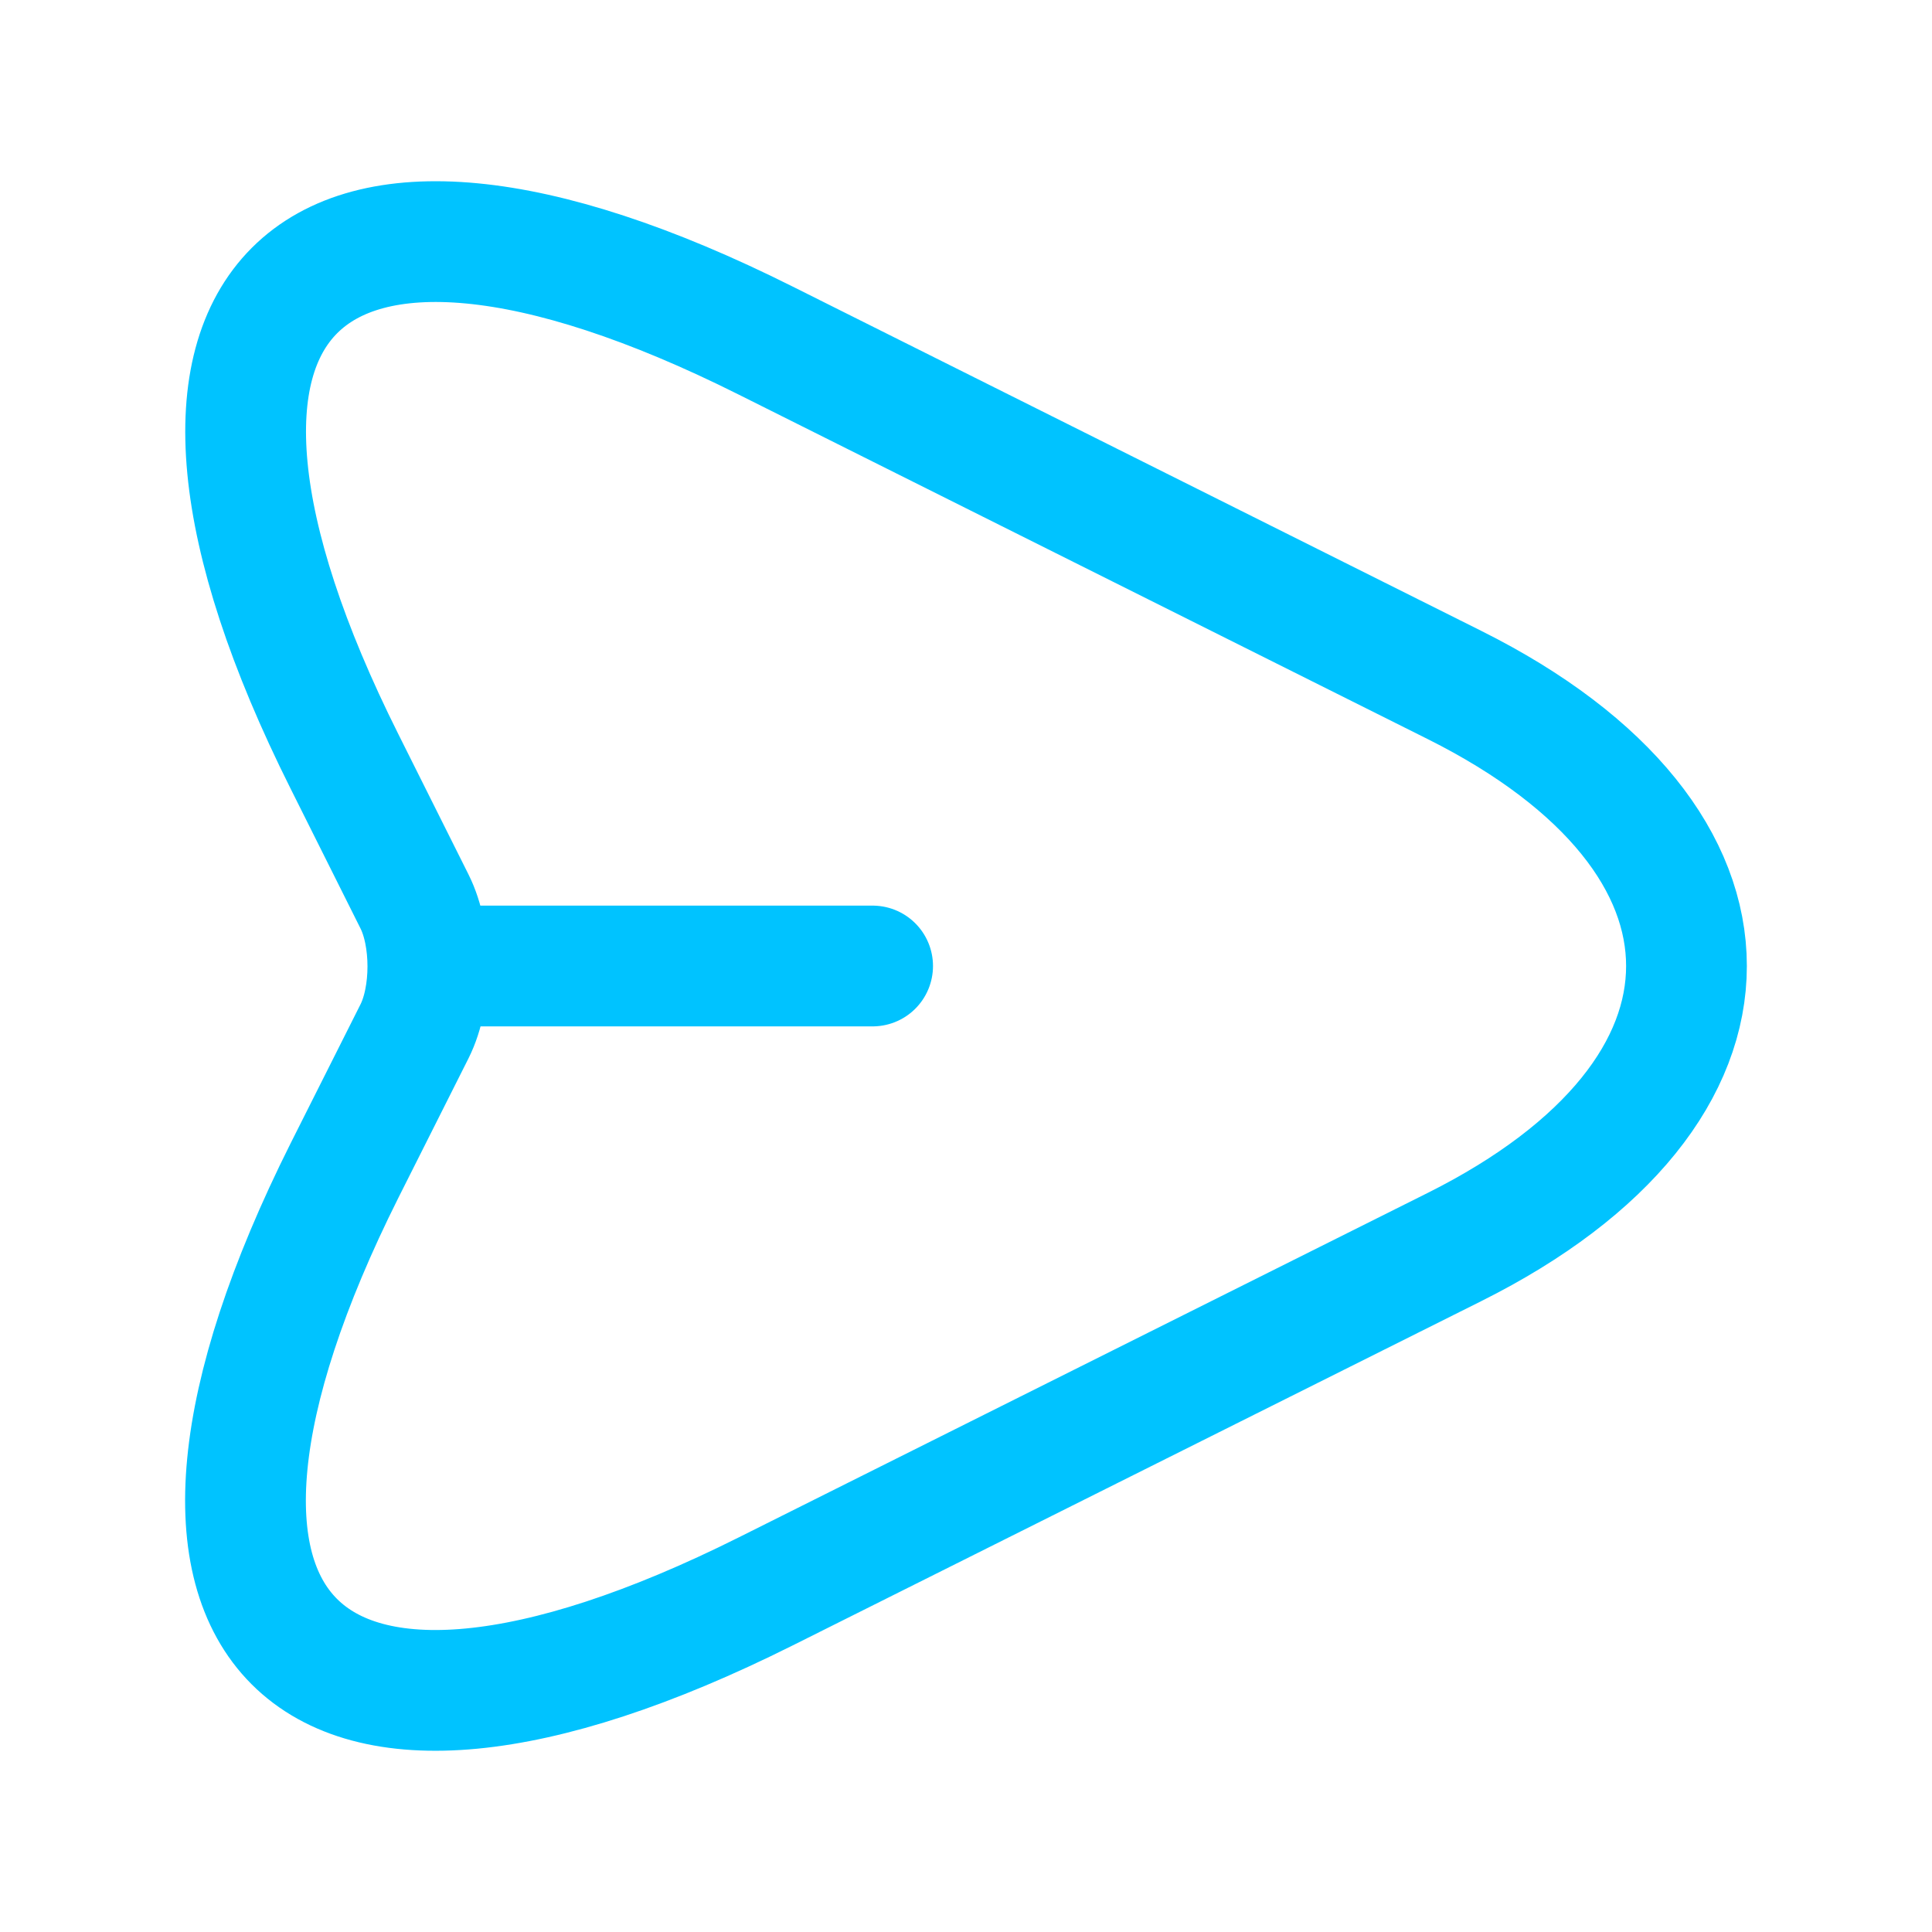
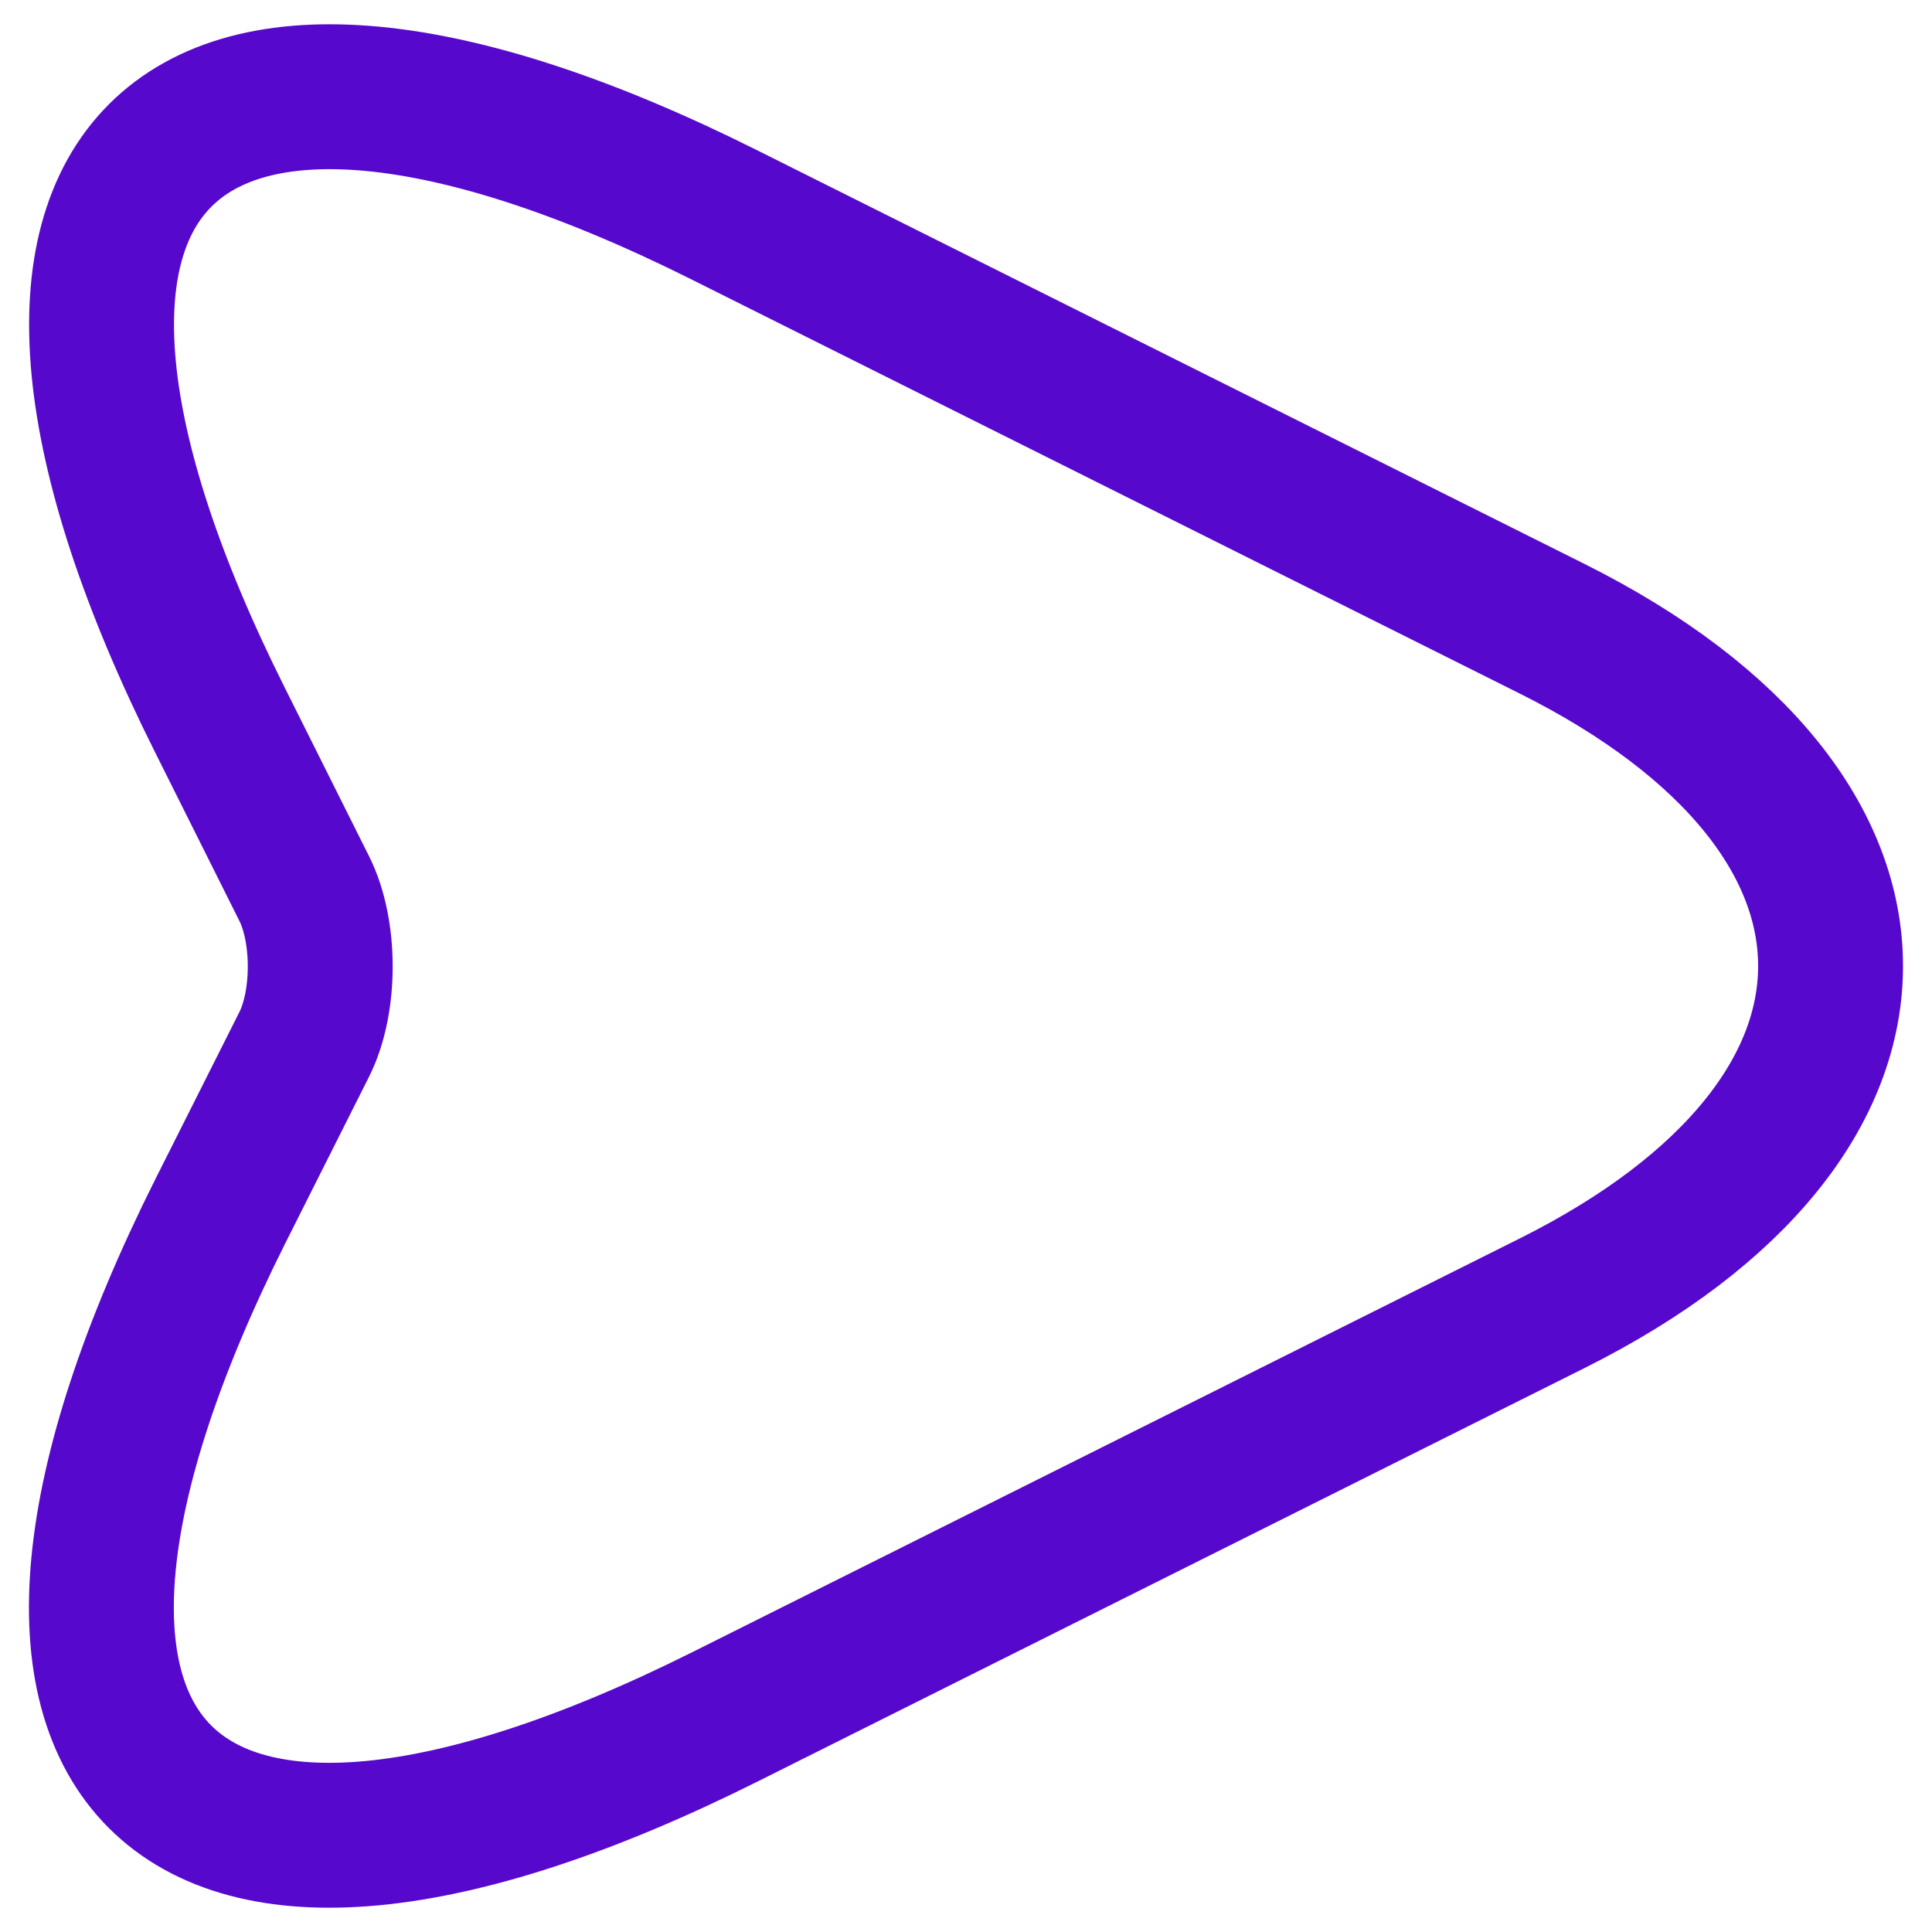
- <svg xmlns="http://www.w3.org/2000/svg" width="24" height="24" viewBox="0 0 24 24" fill="none">
-   <path d="M9.51 4.23L18.07 8.51C21.91 10.43 21.91 13.57 18.07 15.49L9.51 19.77C3.75 22.65 1.4 20.29 4.28 14.54L5.15 12.81C5.37 12.37 5.37 11.64 5.15 11.2L4.28 9.46C1.4 3.71 3.76 1.35 9.51 4.23Z" stroke="#00C3FF" stroke-width="1.5" stroke-linecap="round" stroke-linejoin="round" />
-   <path d="M5.44 12H10.84" stroke="#00C3FF" stroke-width="1.5" stroke-linecap="round" stroke-linejoin="round" />
+ <svg xmlns="http://www.w3.org/2000/svg" width="20" height="20" viewBox="0 0 20 20" fill="none">
+   <path d="M7.51 2.23L16.07 6.51C19.91 8.43 19.91 11.57 16.07 13.49L7.51 17.77C1.75 20.65 -0.6 18.29 2.28 12.54L3.15 10.81C3.37 10.37 3.37 9.64 3.15 9.2L2.28 7.46C-0.6 1.71 1.76 -0.65 7.51 2.23Z" stroke="#5708CD" stroke-width="1.5" stroke-linecap="round" stroke-linejoin="round" />
</svg>
